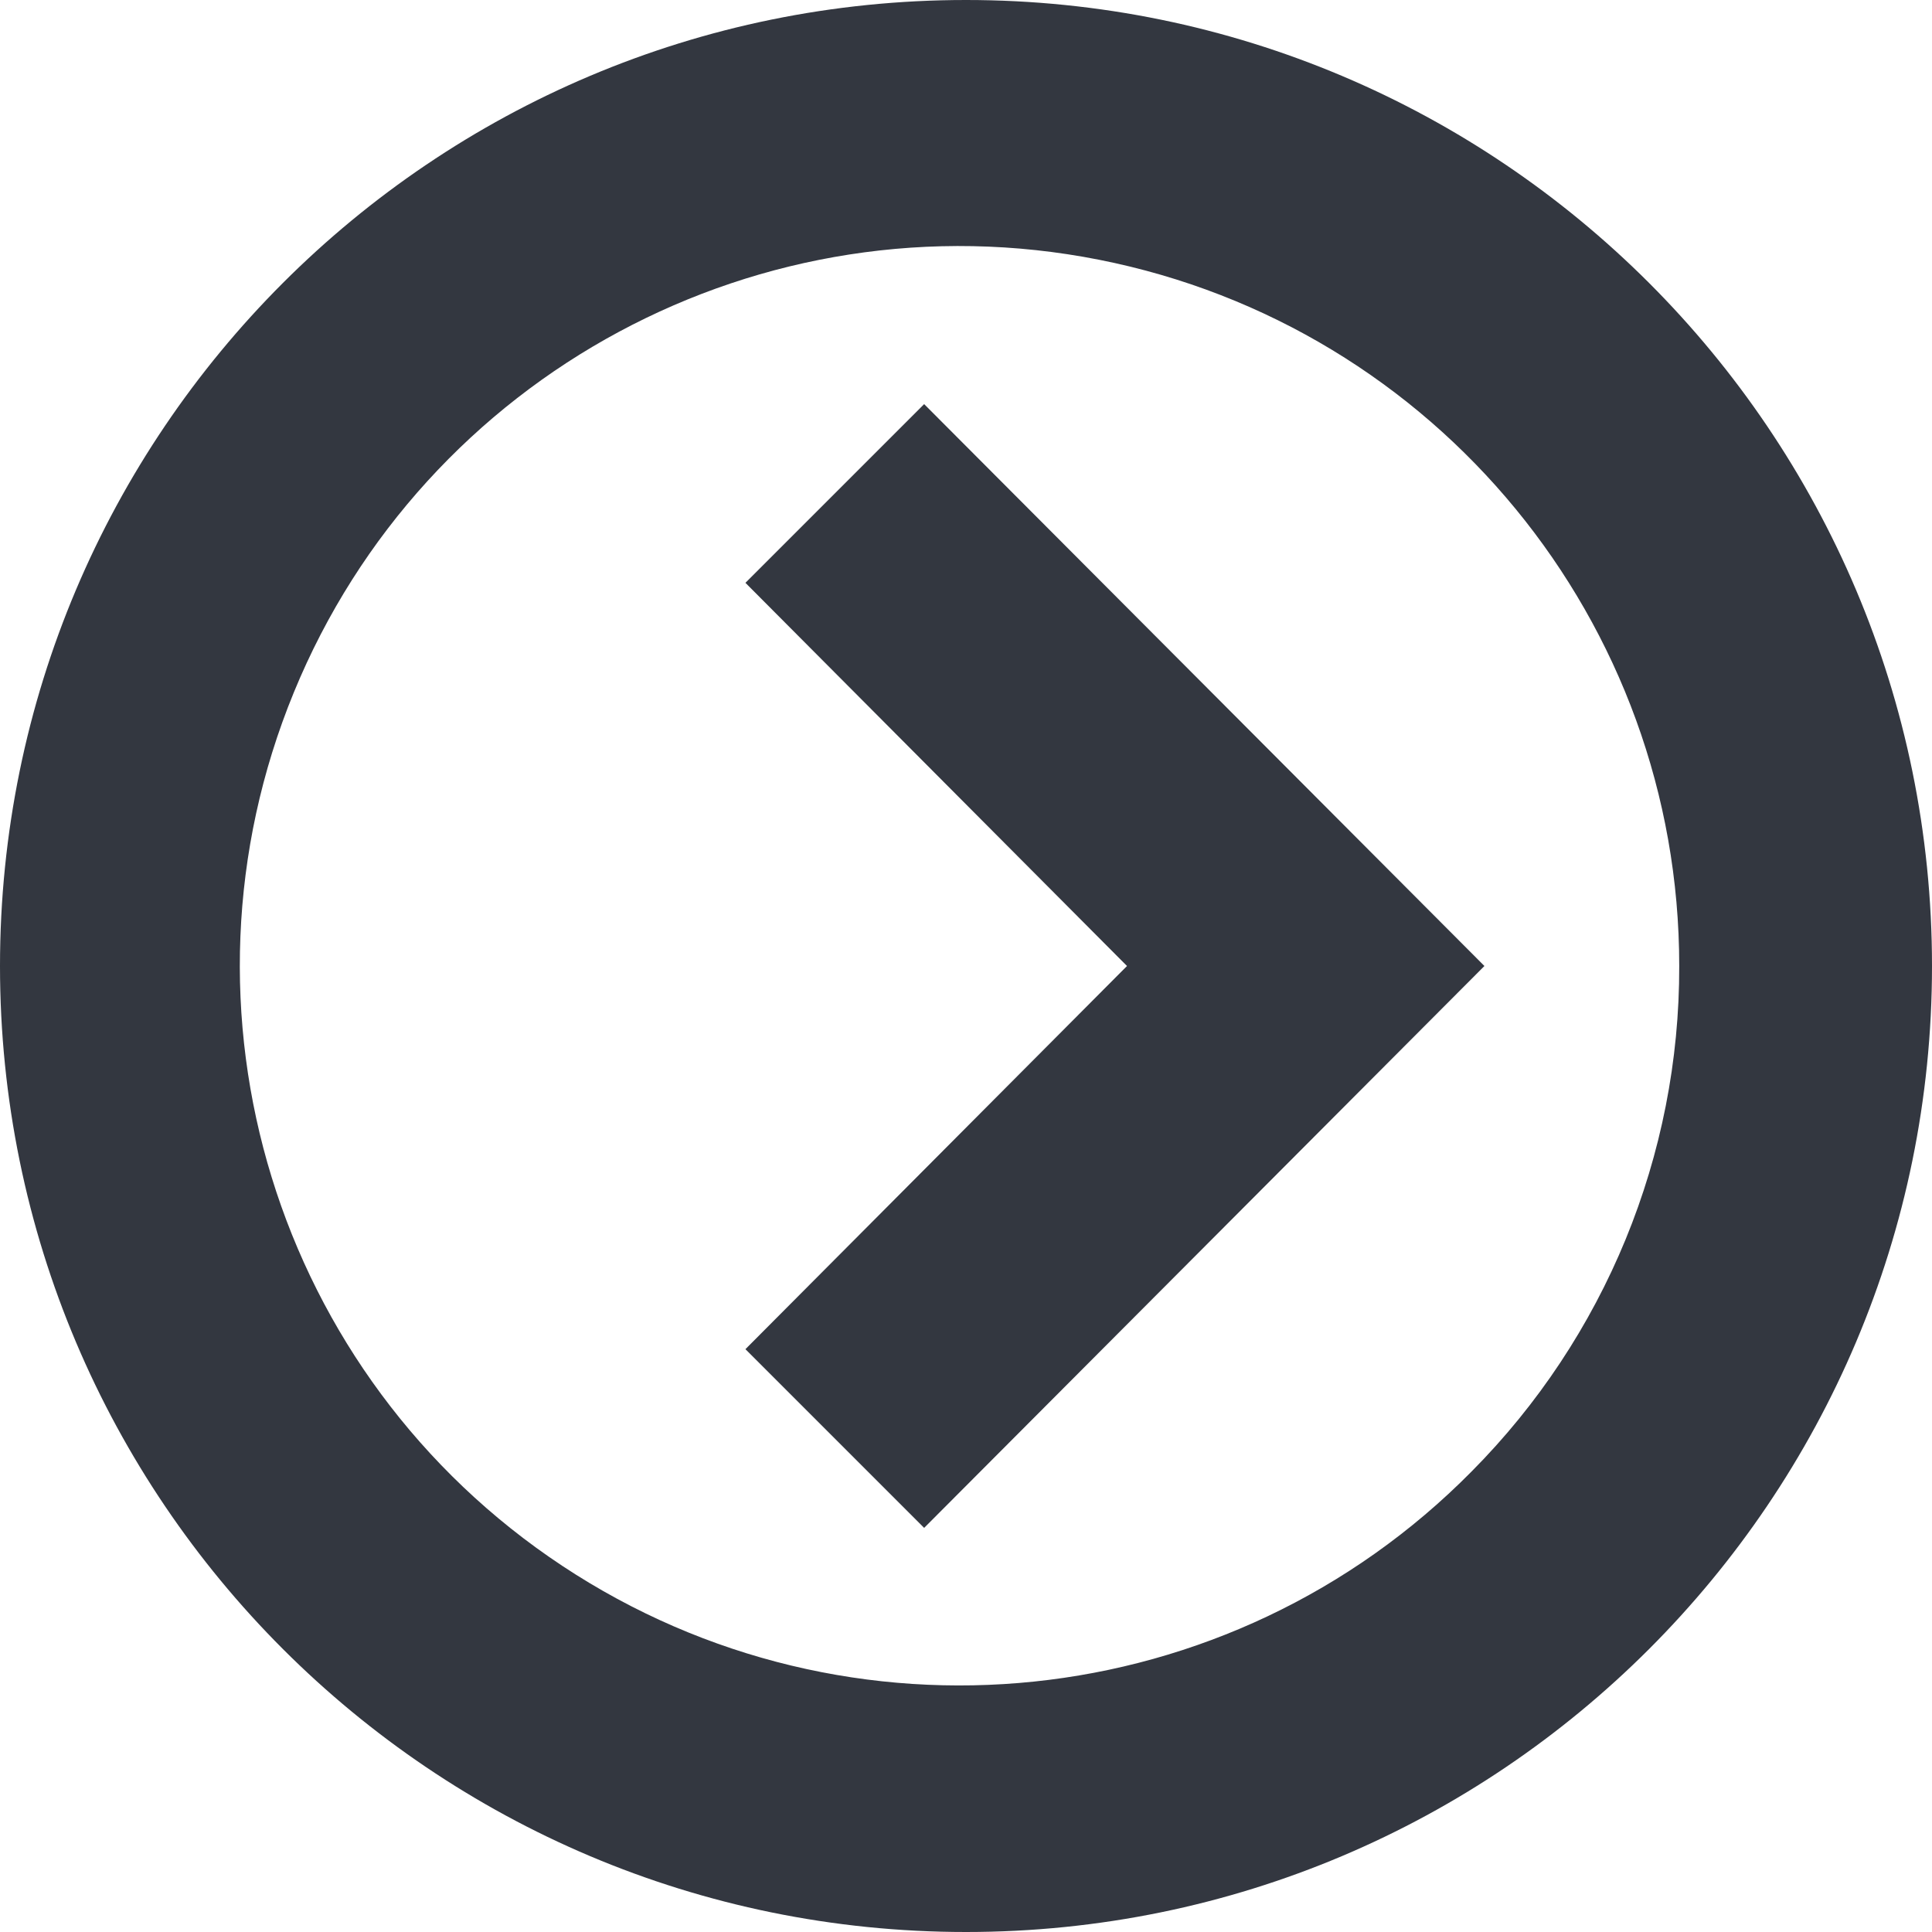
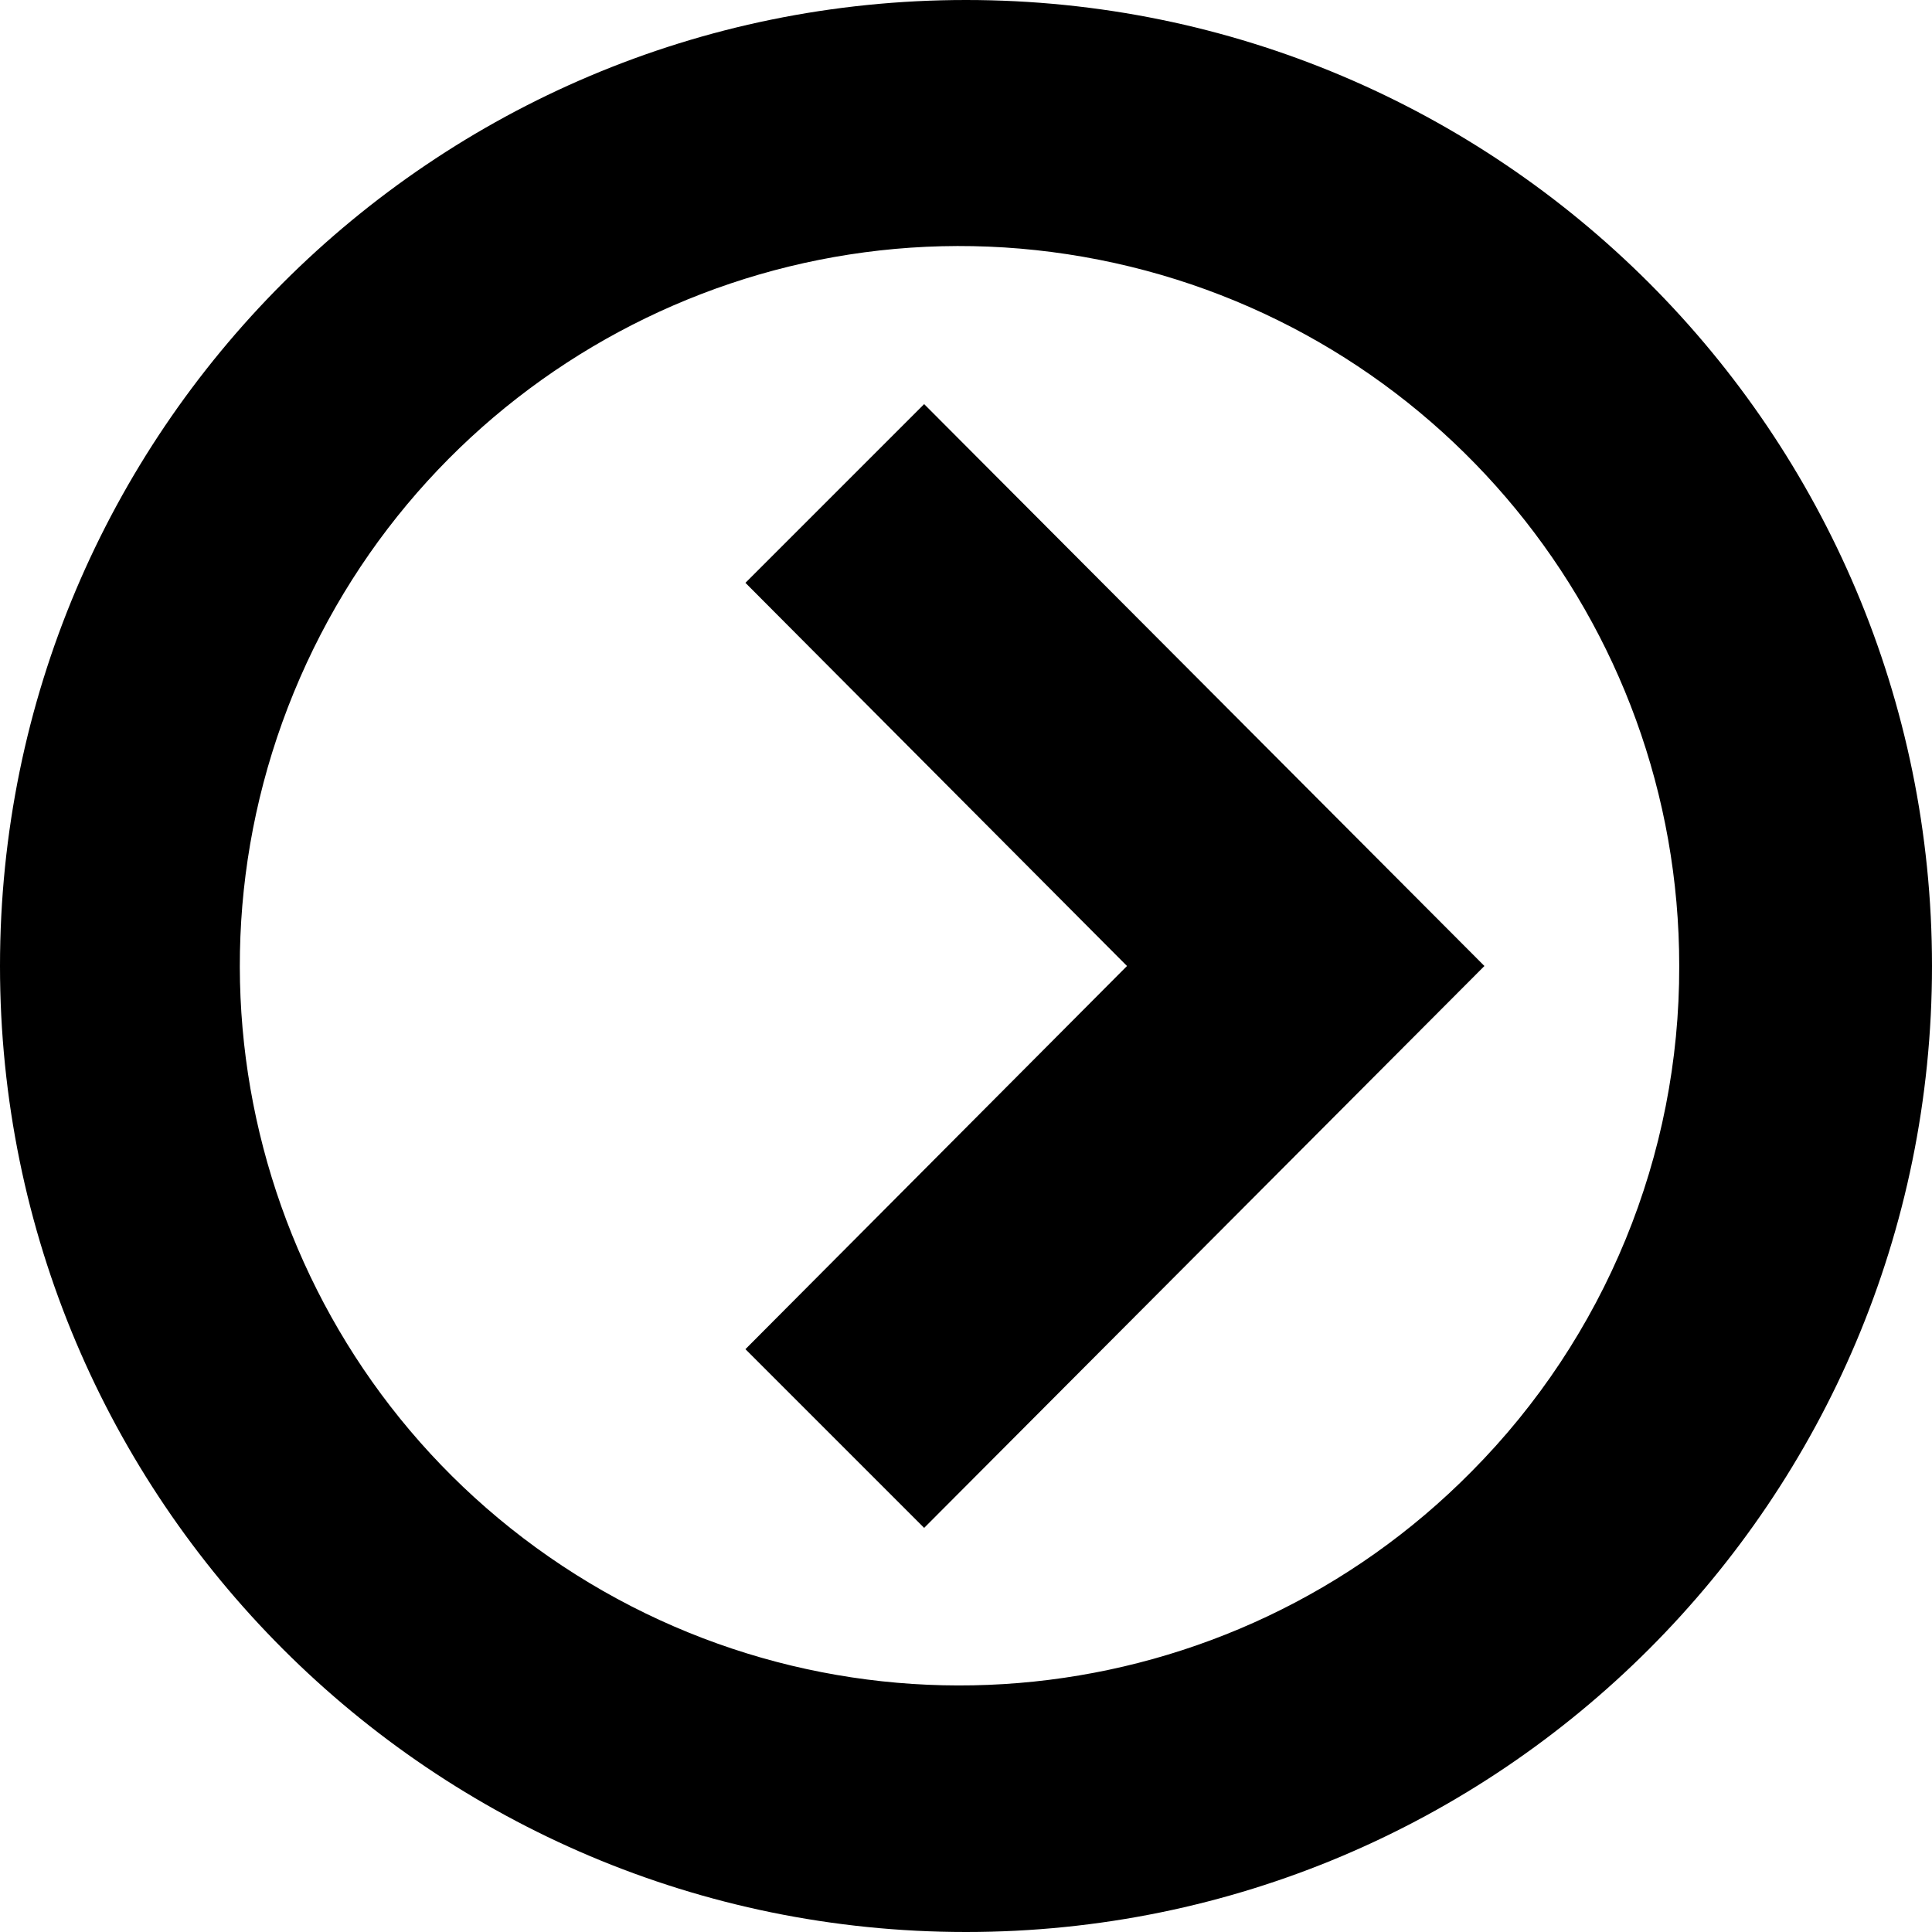
- <svg xmlns="http://www.w3.org/2000/svg" viewBox="0 0 12 12">
-   <defs>
-     <style>.a{fill:#333740;}</style>
-   </defs>
-   <path class="a" d="M5.74,2.51,4.63,3.62,7,6,4.63,8.38,5.74,9.49,9.22,6Zm0,0L4.63,3.62,7,6,4.63,8.38,5.74,9.49,9.22,6Z" />
-   <path class="a" d="M6,0a6,6,0,1,0,6,6A6,6,0,0,0,6,0ZM9.14,9.14A4.47,4.47,0,1,1,10.43,6,4.44,4.44,0,0,1,9.14,9.14Z" />
+ <svg viewBox="0 0 12 12">
+   <path d="M5.74,2.51,4.63,3.62,7,6,4.63,8.38,5.74,9.49,9.22,6Zm0,0L4.63,3.62,7,6,4.63,8.38,5.74,9.49,9.22,6Z" />
+   <path d="M6,0a6,6,0,1,0,6,6A6,6,0,0,0,6,0ZM9.14,9.14A4.47,4.47,0,1,1,10.43,6,4.44,4.44,0,0,1,9.14,9.14Z" />
</svg>
